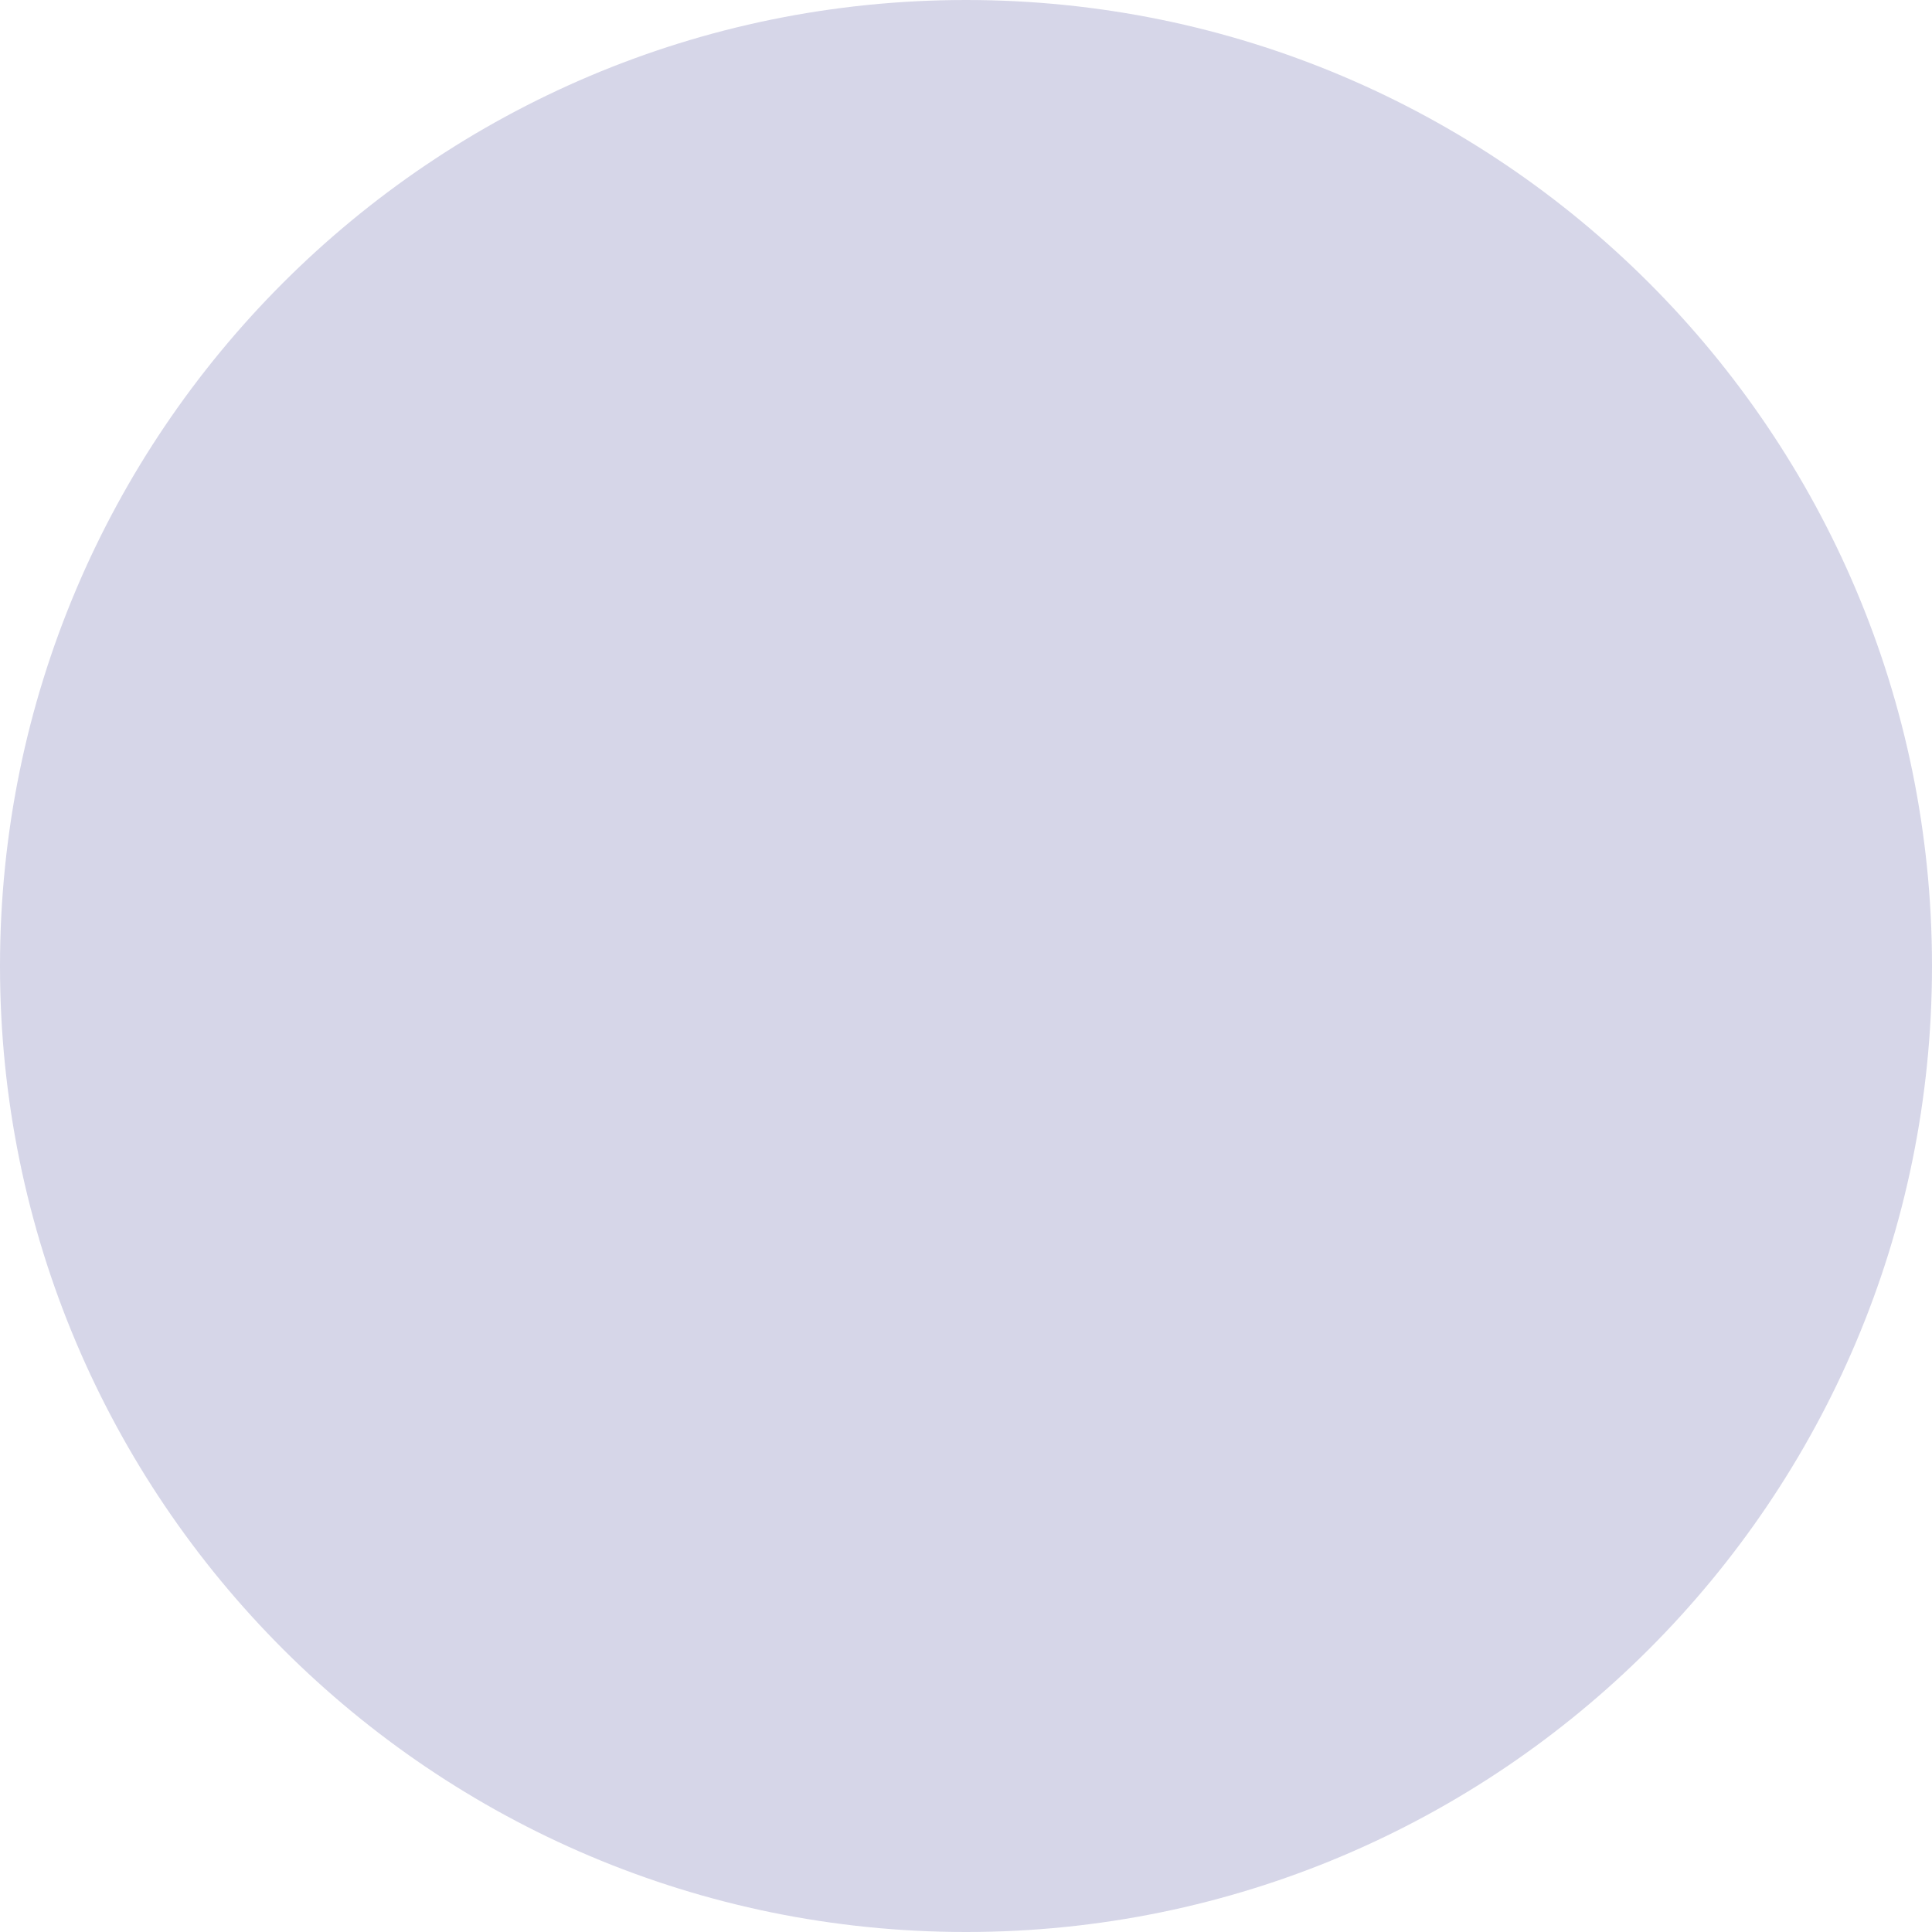
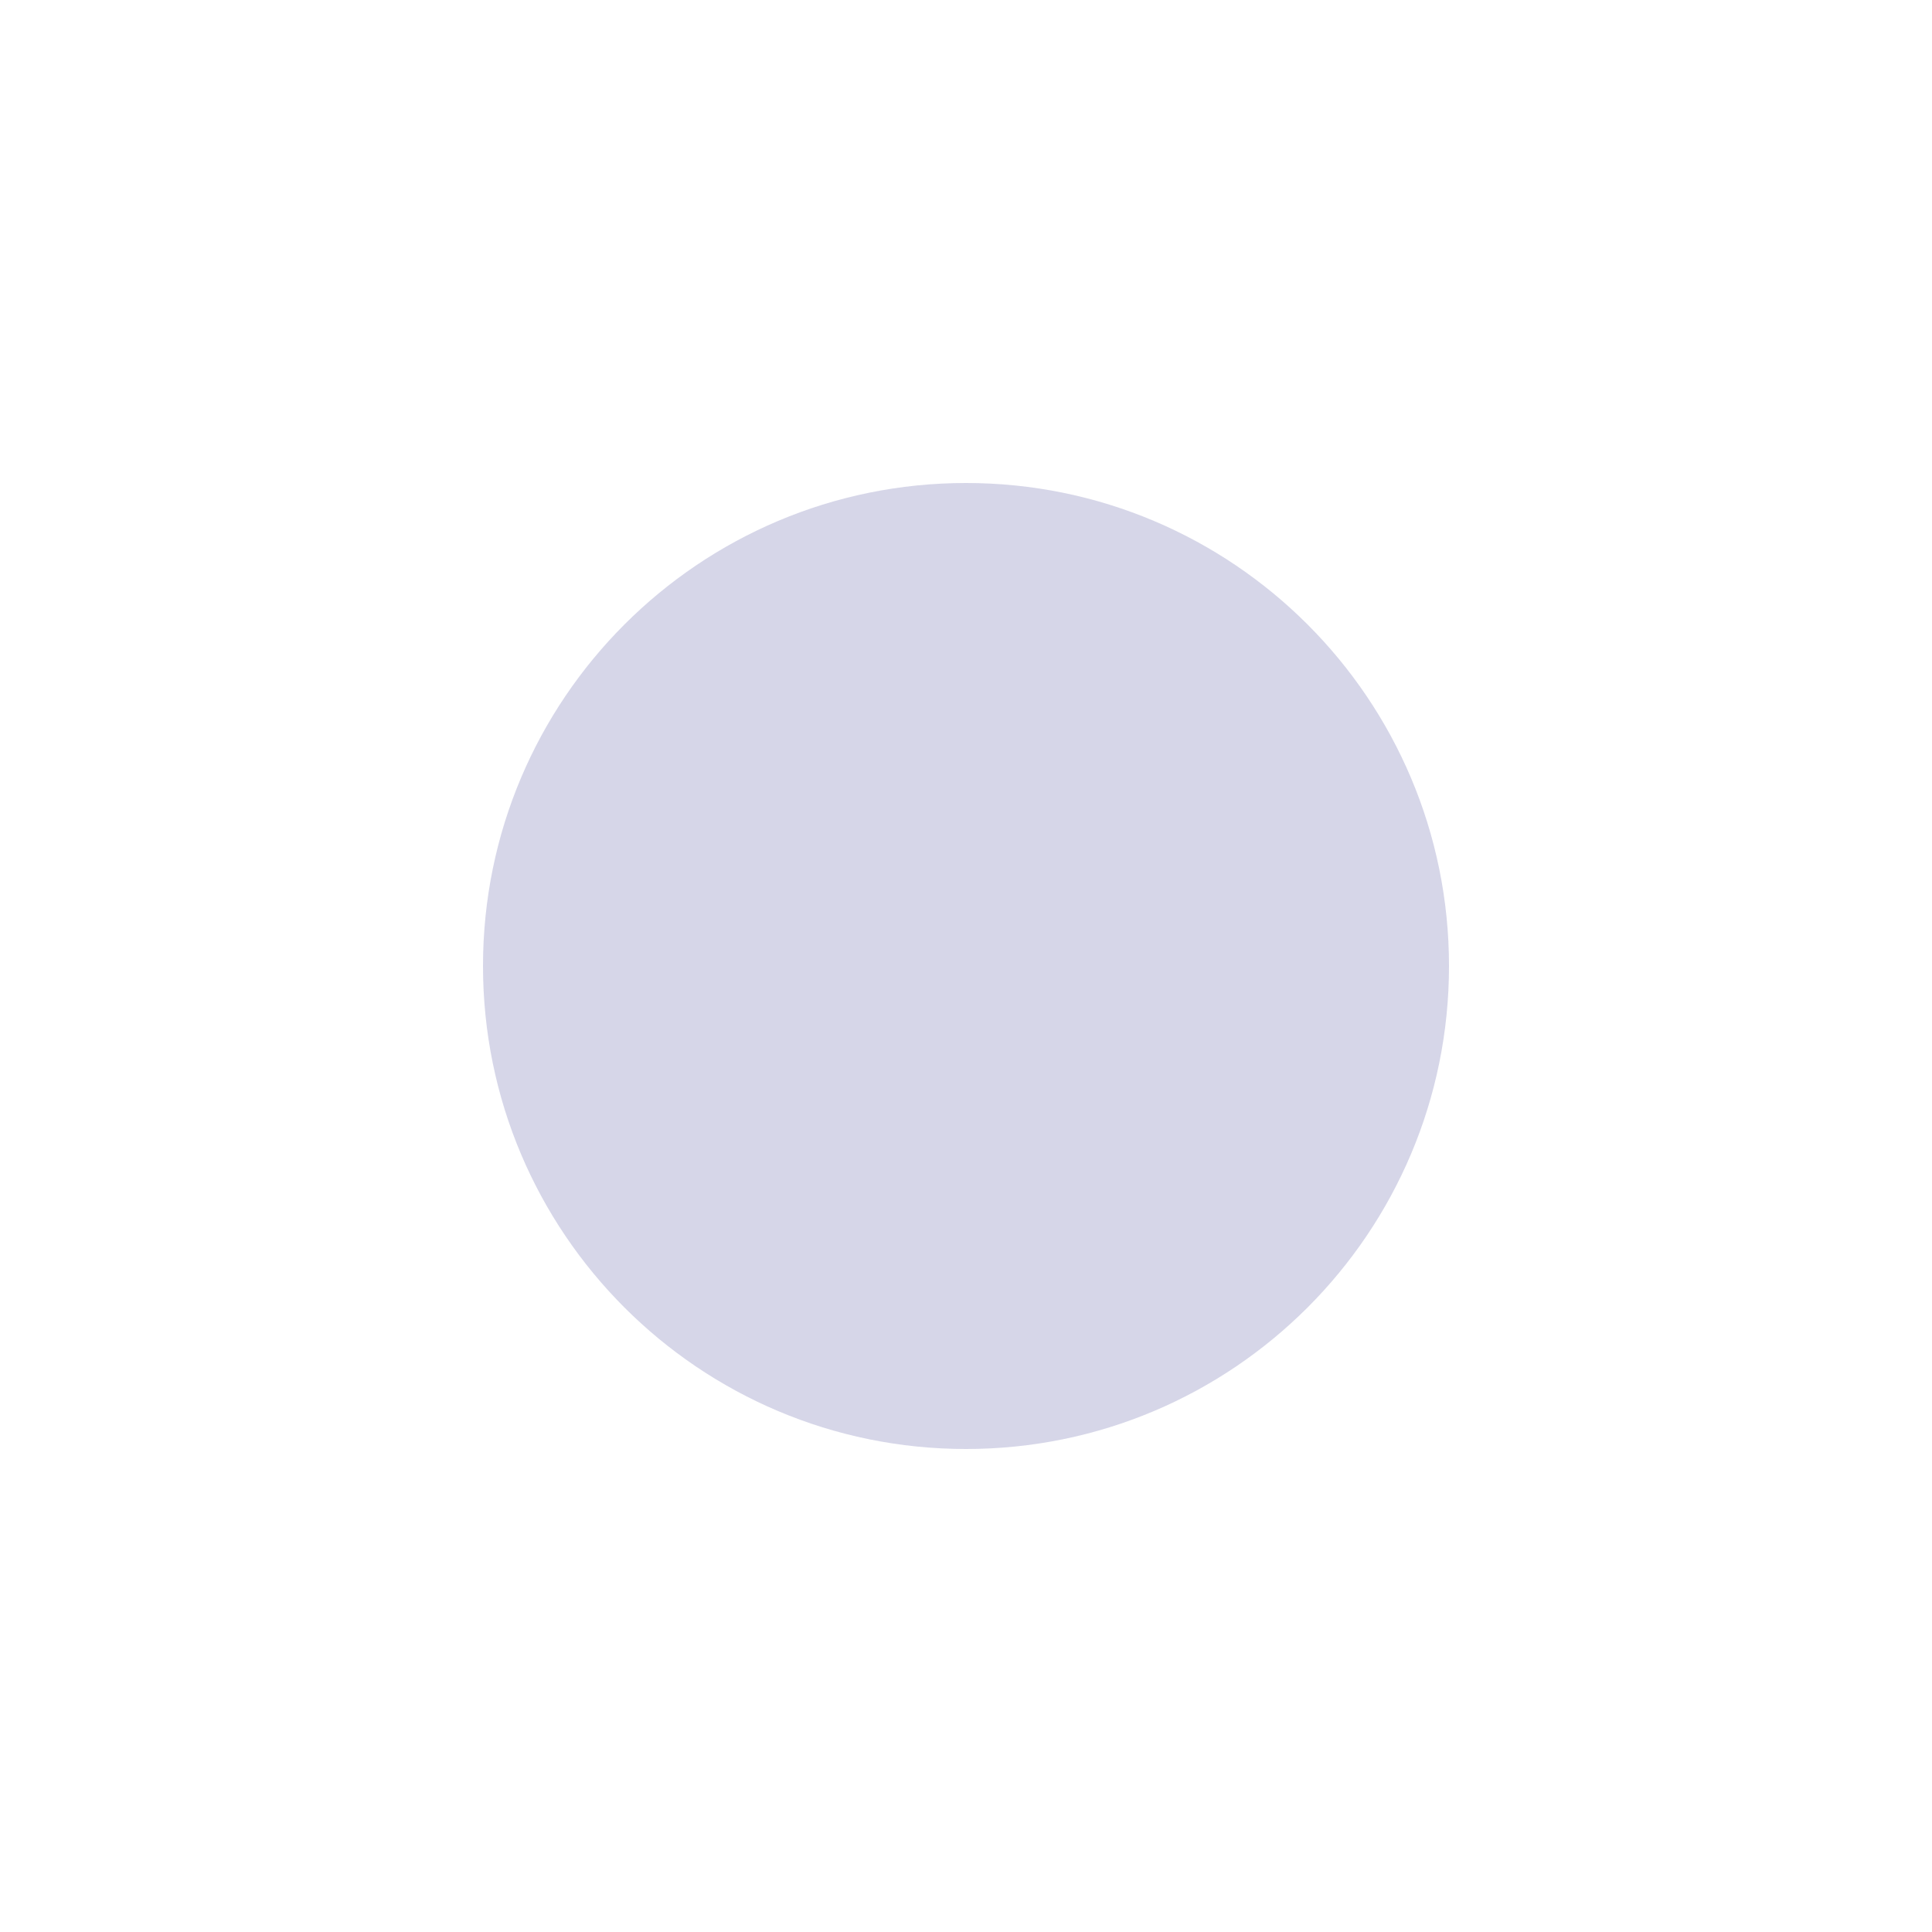
<svg xmlns="http://www.w3.org/2000/svg" version="1.1" id="Layer_1" x="0px" y="0px" viewBox="0 0 32 32" style="enable-background:new 0 0 32 32;" xml:space="preserve">
  <style type="text/css">
	.st0{fill:#D6D6E8;}
</style>
-   <circle class="st0" cx="16" cy="16" r="16" />
+   <circle class="st0" cx="16" cy="16" r="8" />
</svg>
